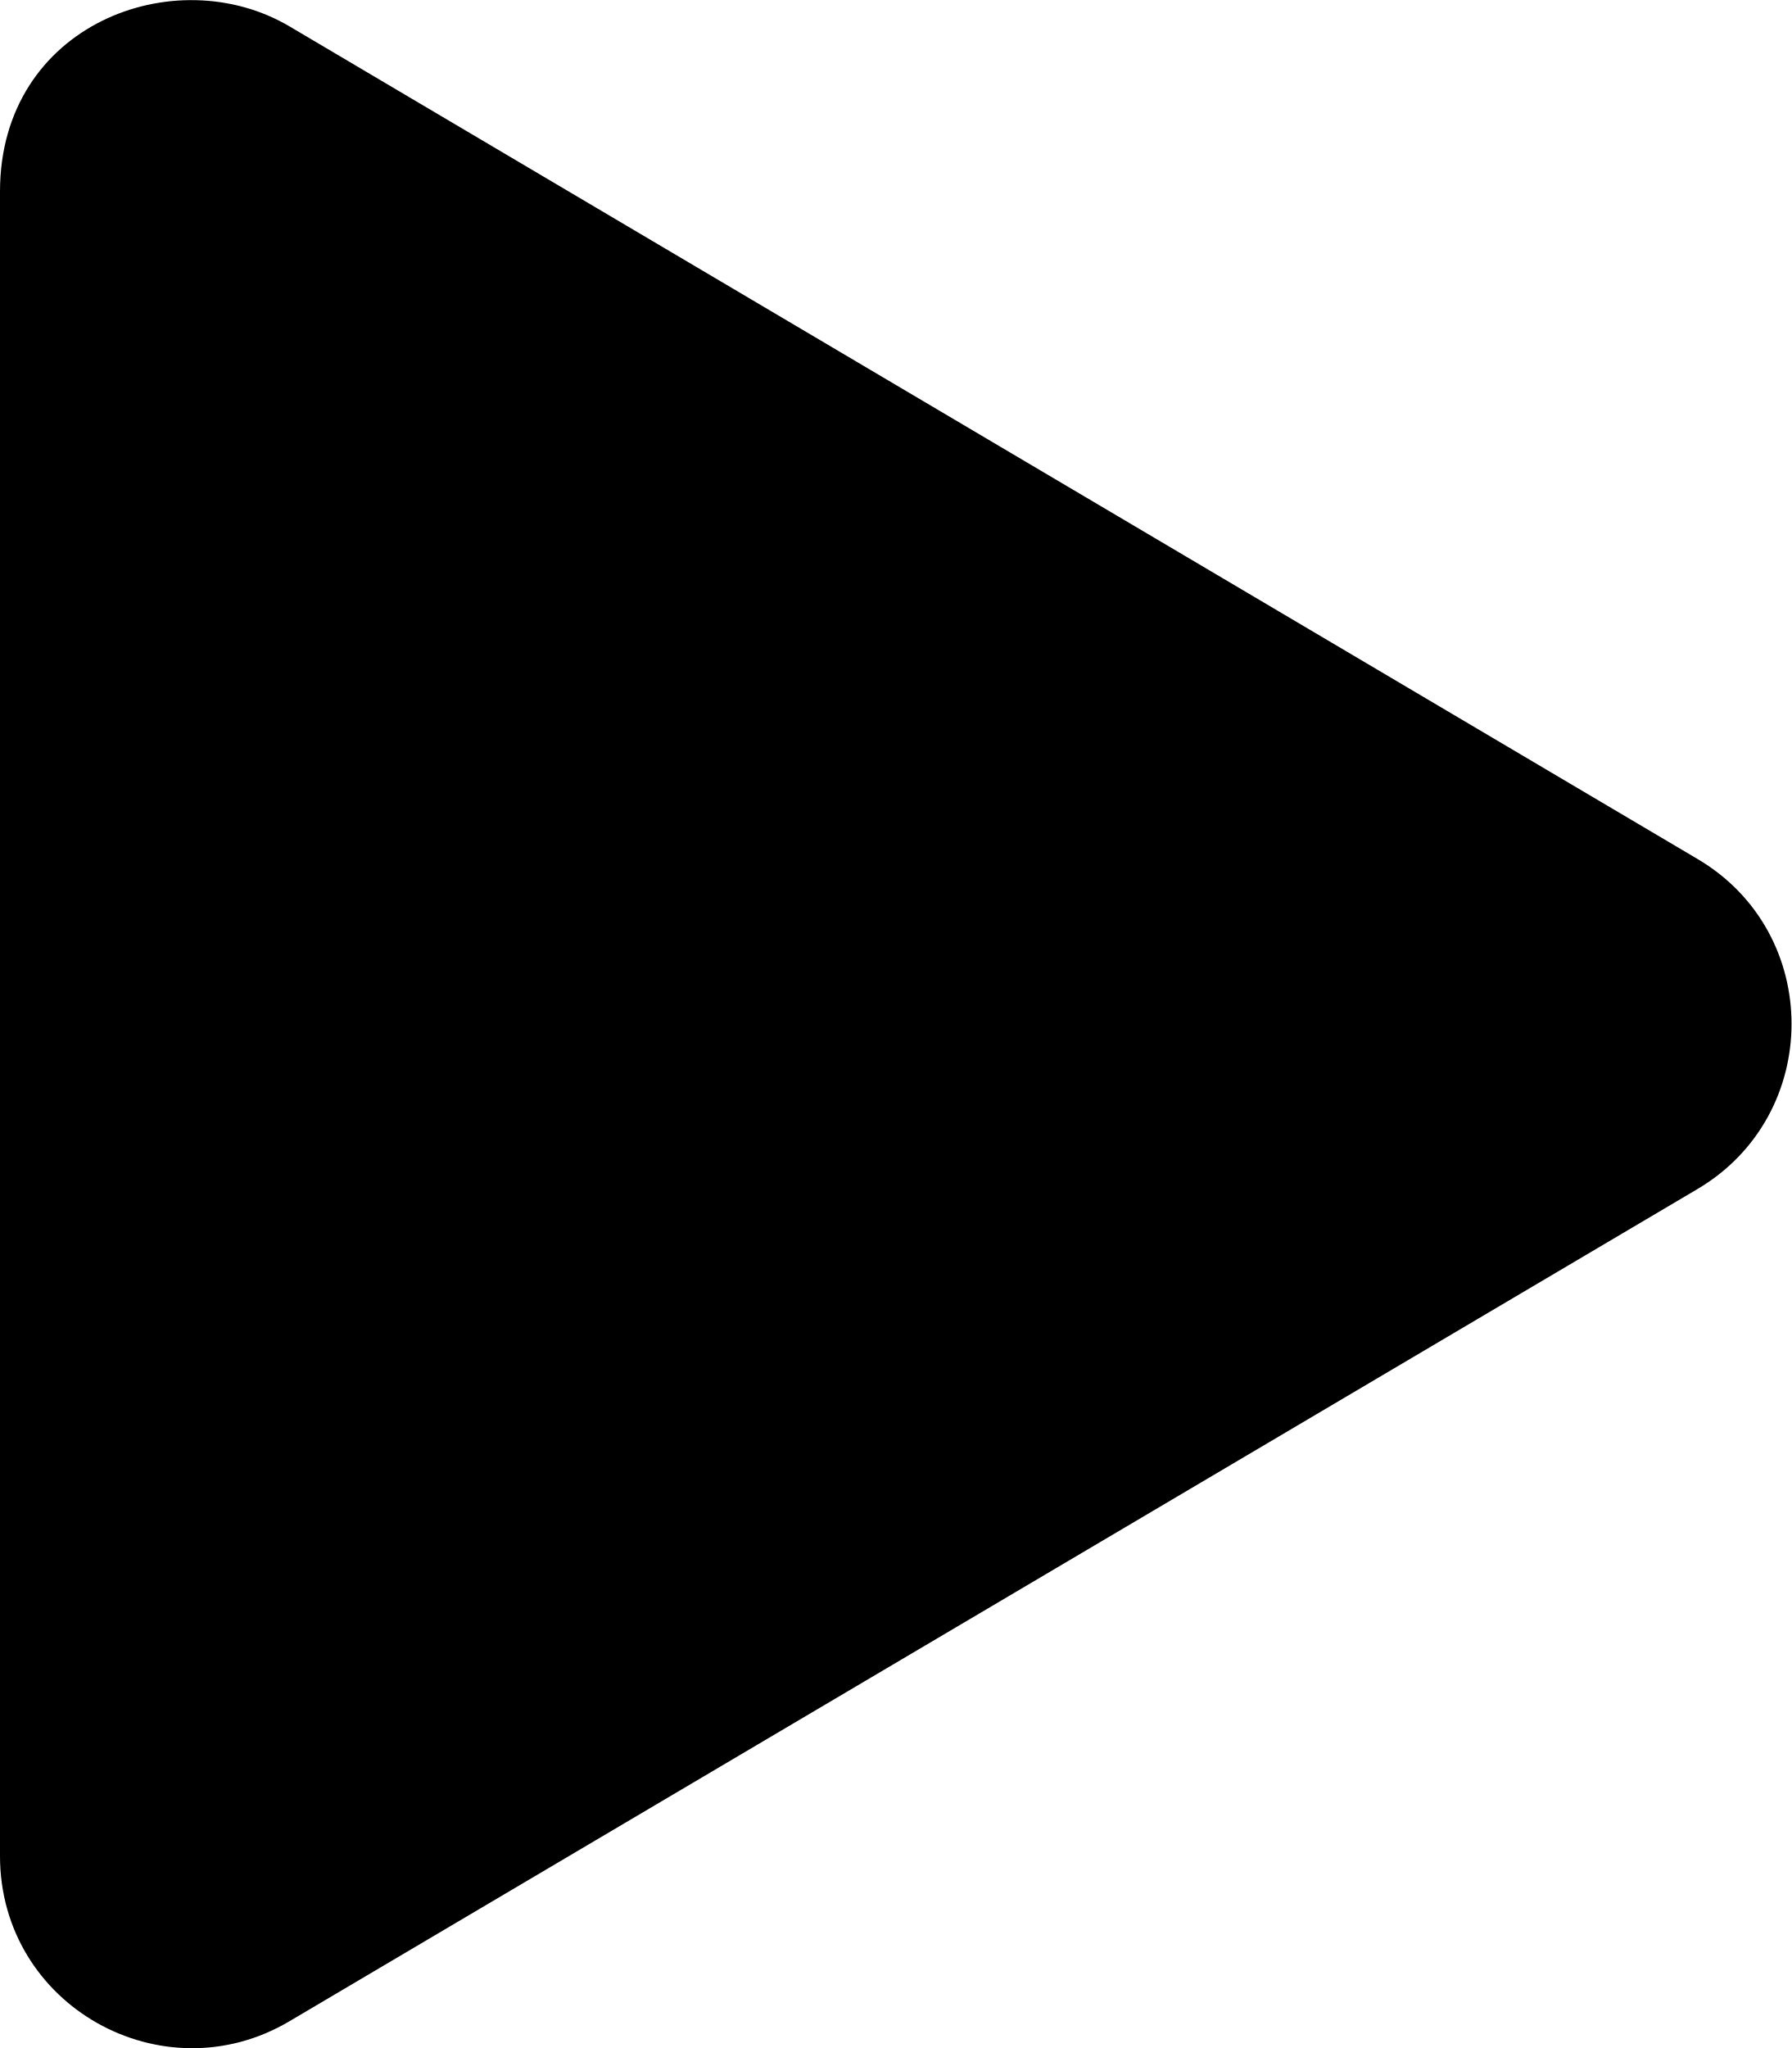
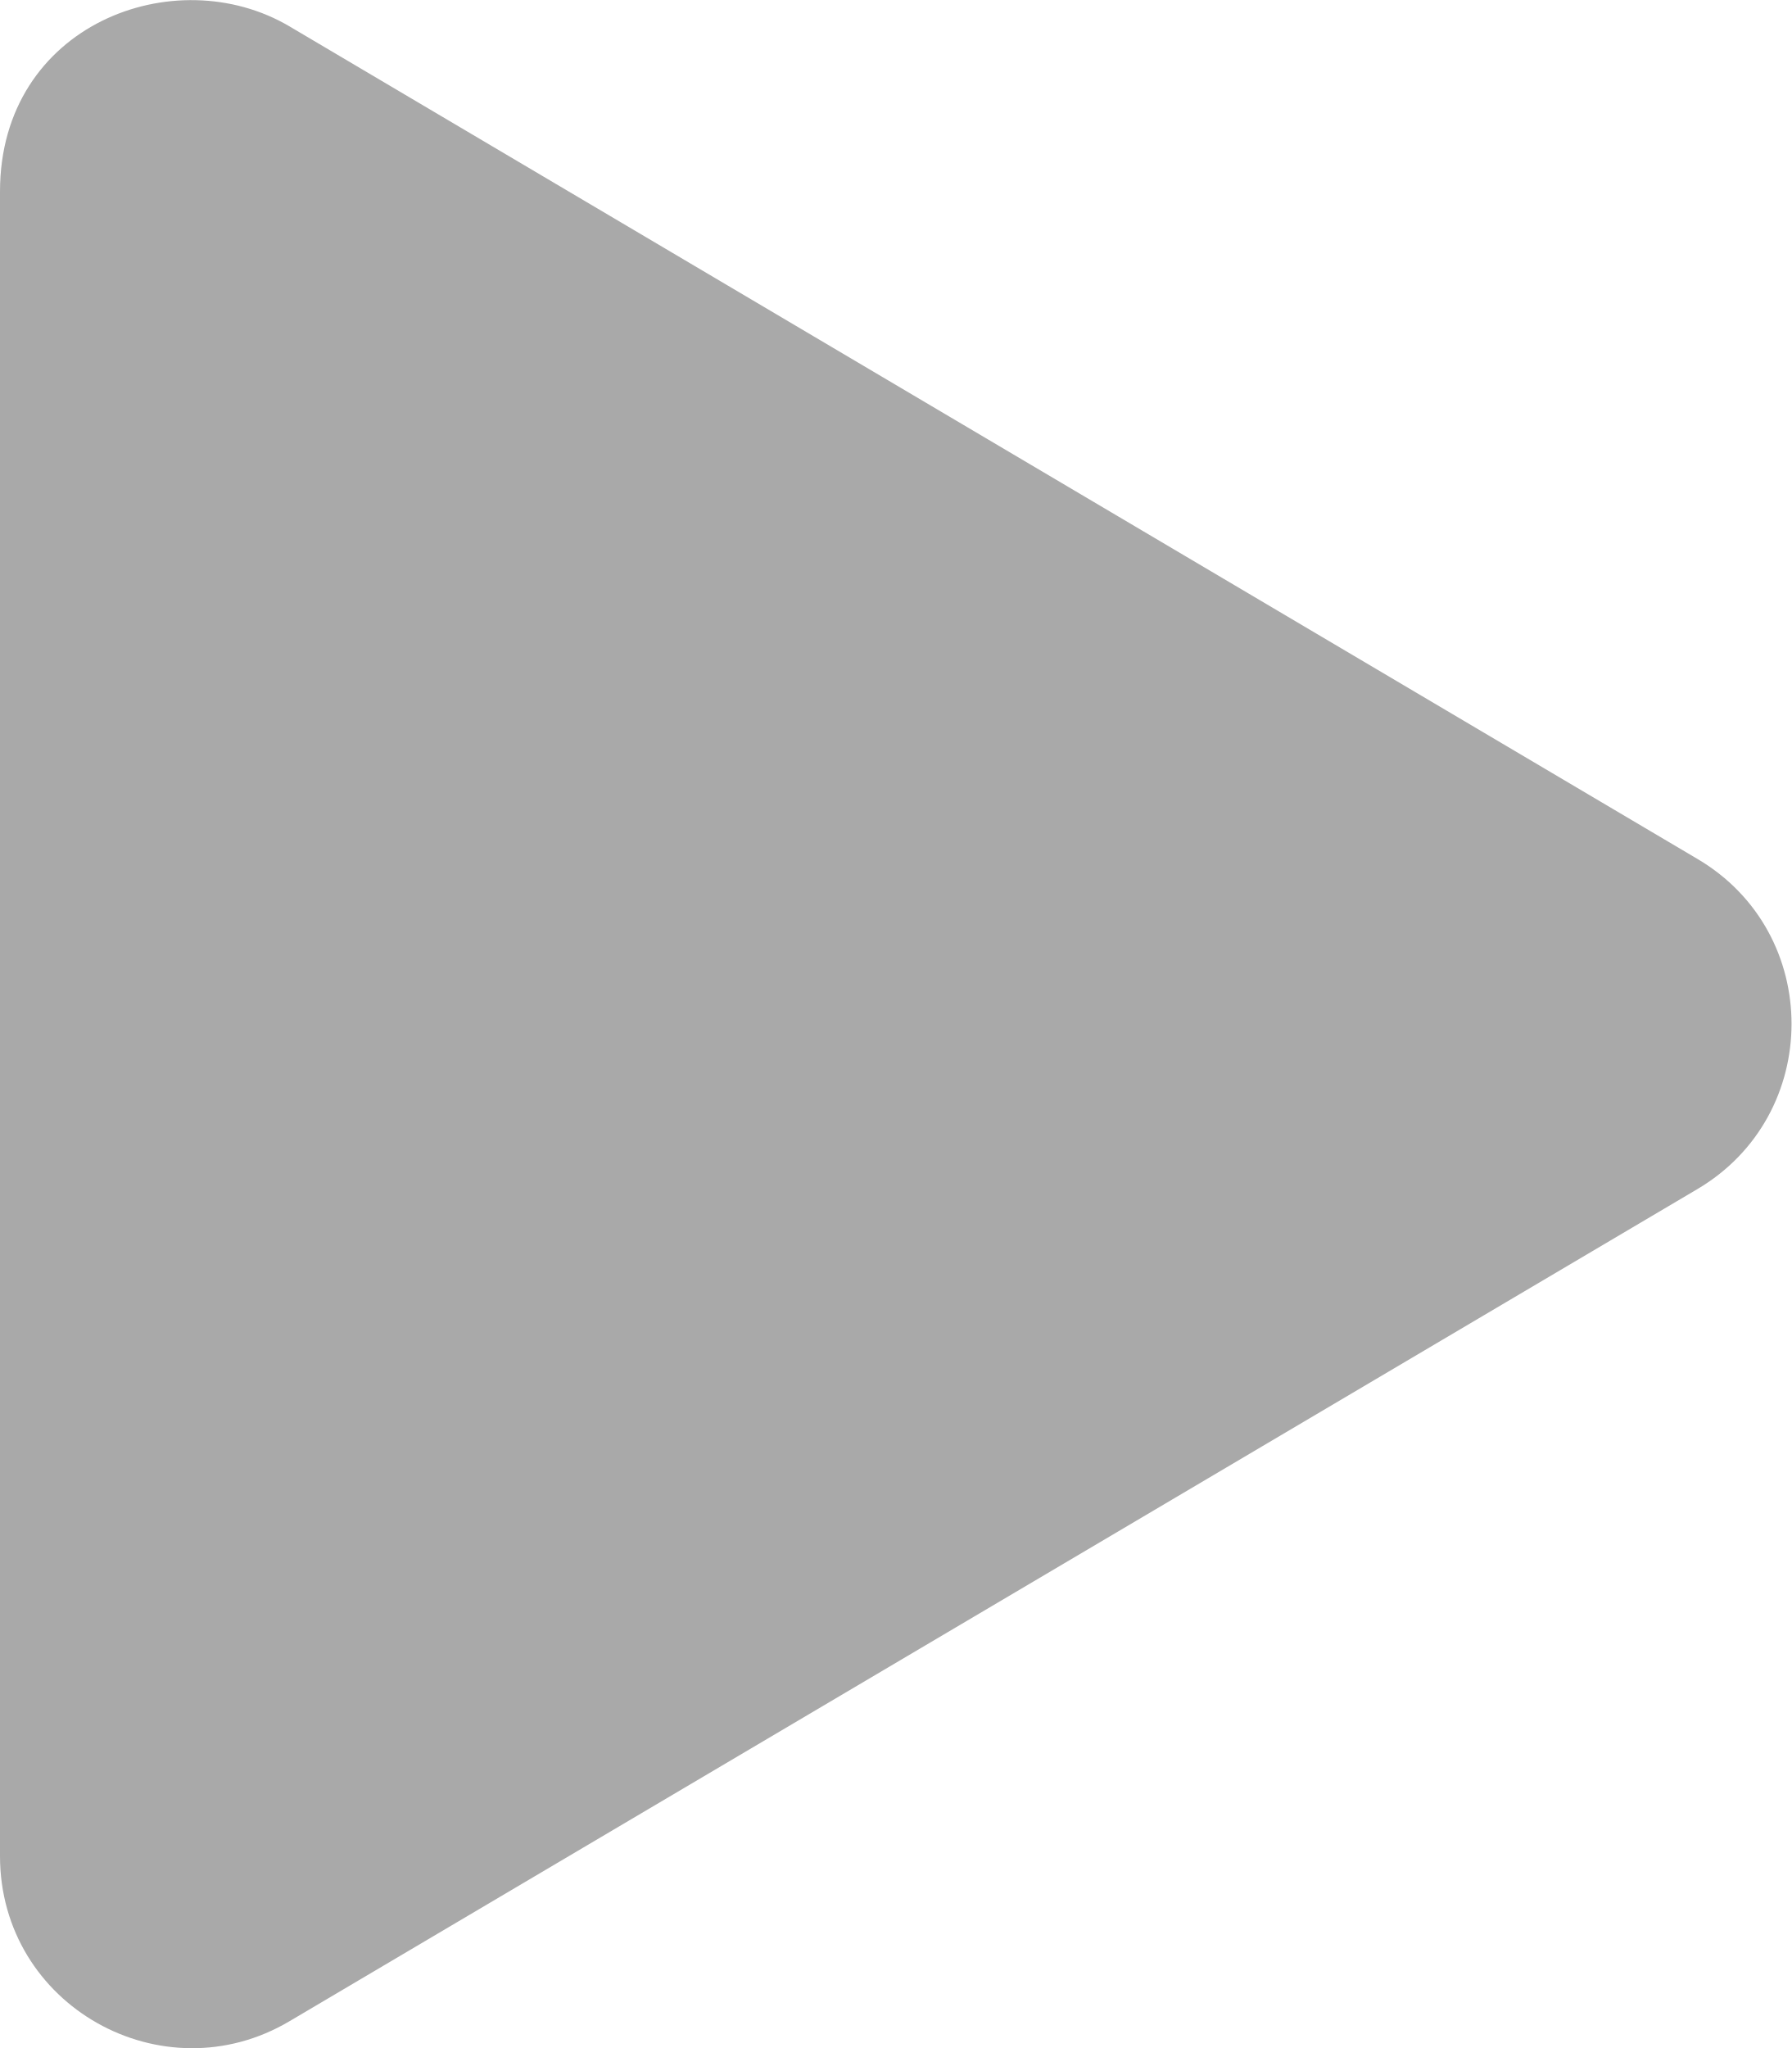
<svg xmlns="http://www.w3.org/2000/svg" aria-hidden="true" focusable="false" data-prefix="fas" data-icon="play" class="svg-inline--fa fa-play fa-w-14" role="img" viewBox="0 0 448 512">
-   <path fill="currentColor" d="M424.4 214.7L72.4 6.6C43.8-10.3 0 6.1 0 47.9V464c0 37.5 40.7 60.1 72.4 41.3l352-208c31.4-18.5 31.5-64.1 0-82.6z" />
+   <path fill="darkgray" d="M424.4 214.7L72.4 6.6C43.8-10.3 0 6.1 0 47.9V464c0 37.5 40.7 60.1 72.4 41.3l352-208c31.4-18.5 31.5-64.1 0-82.6z" />
</svg>
